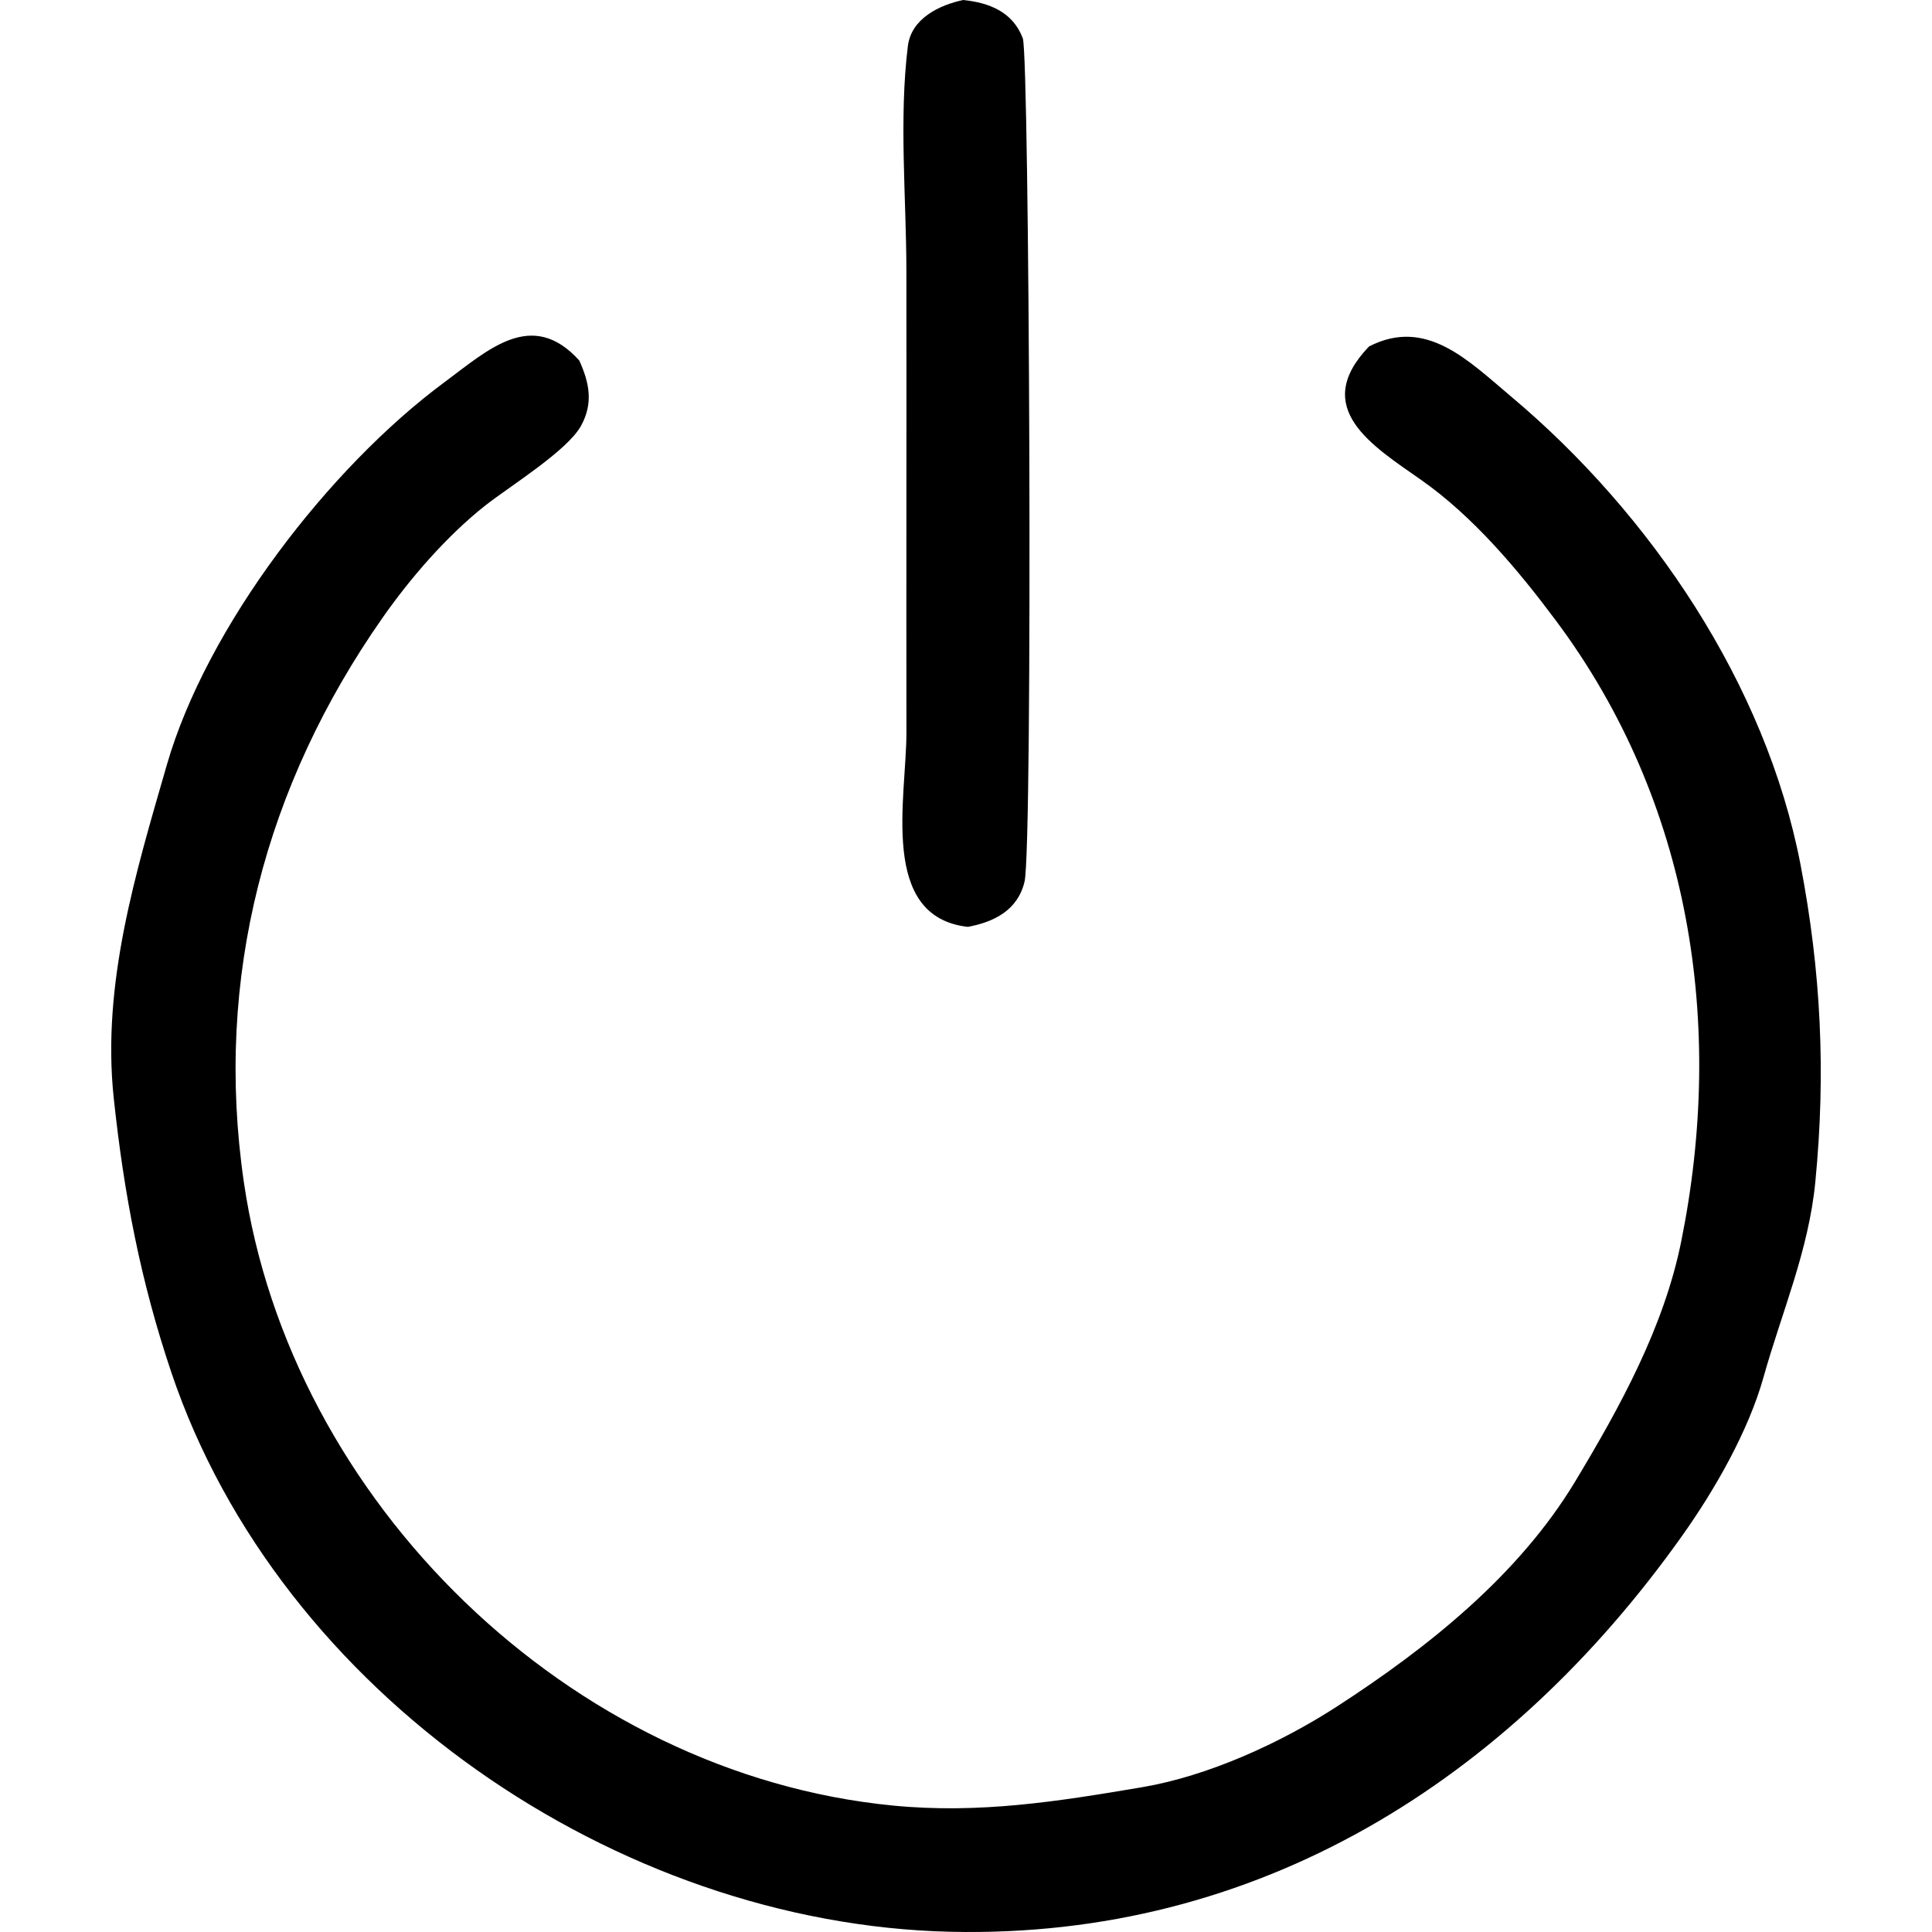
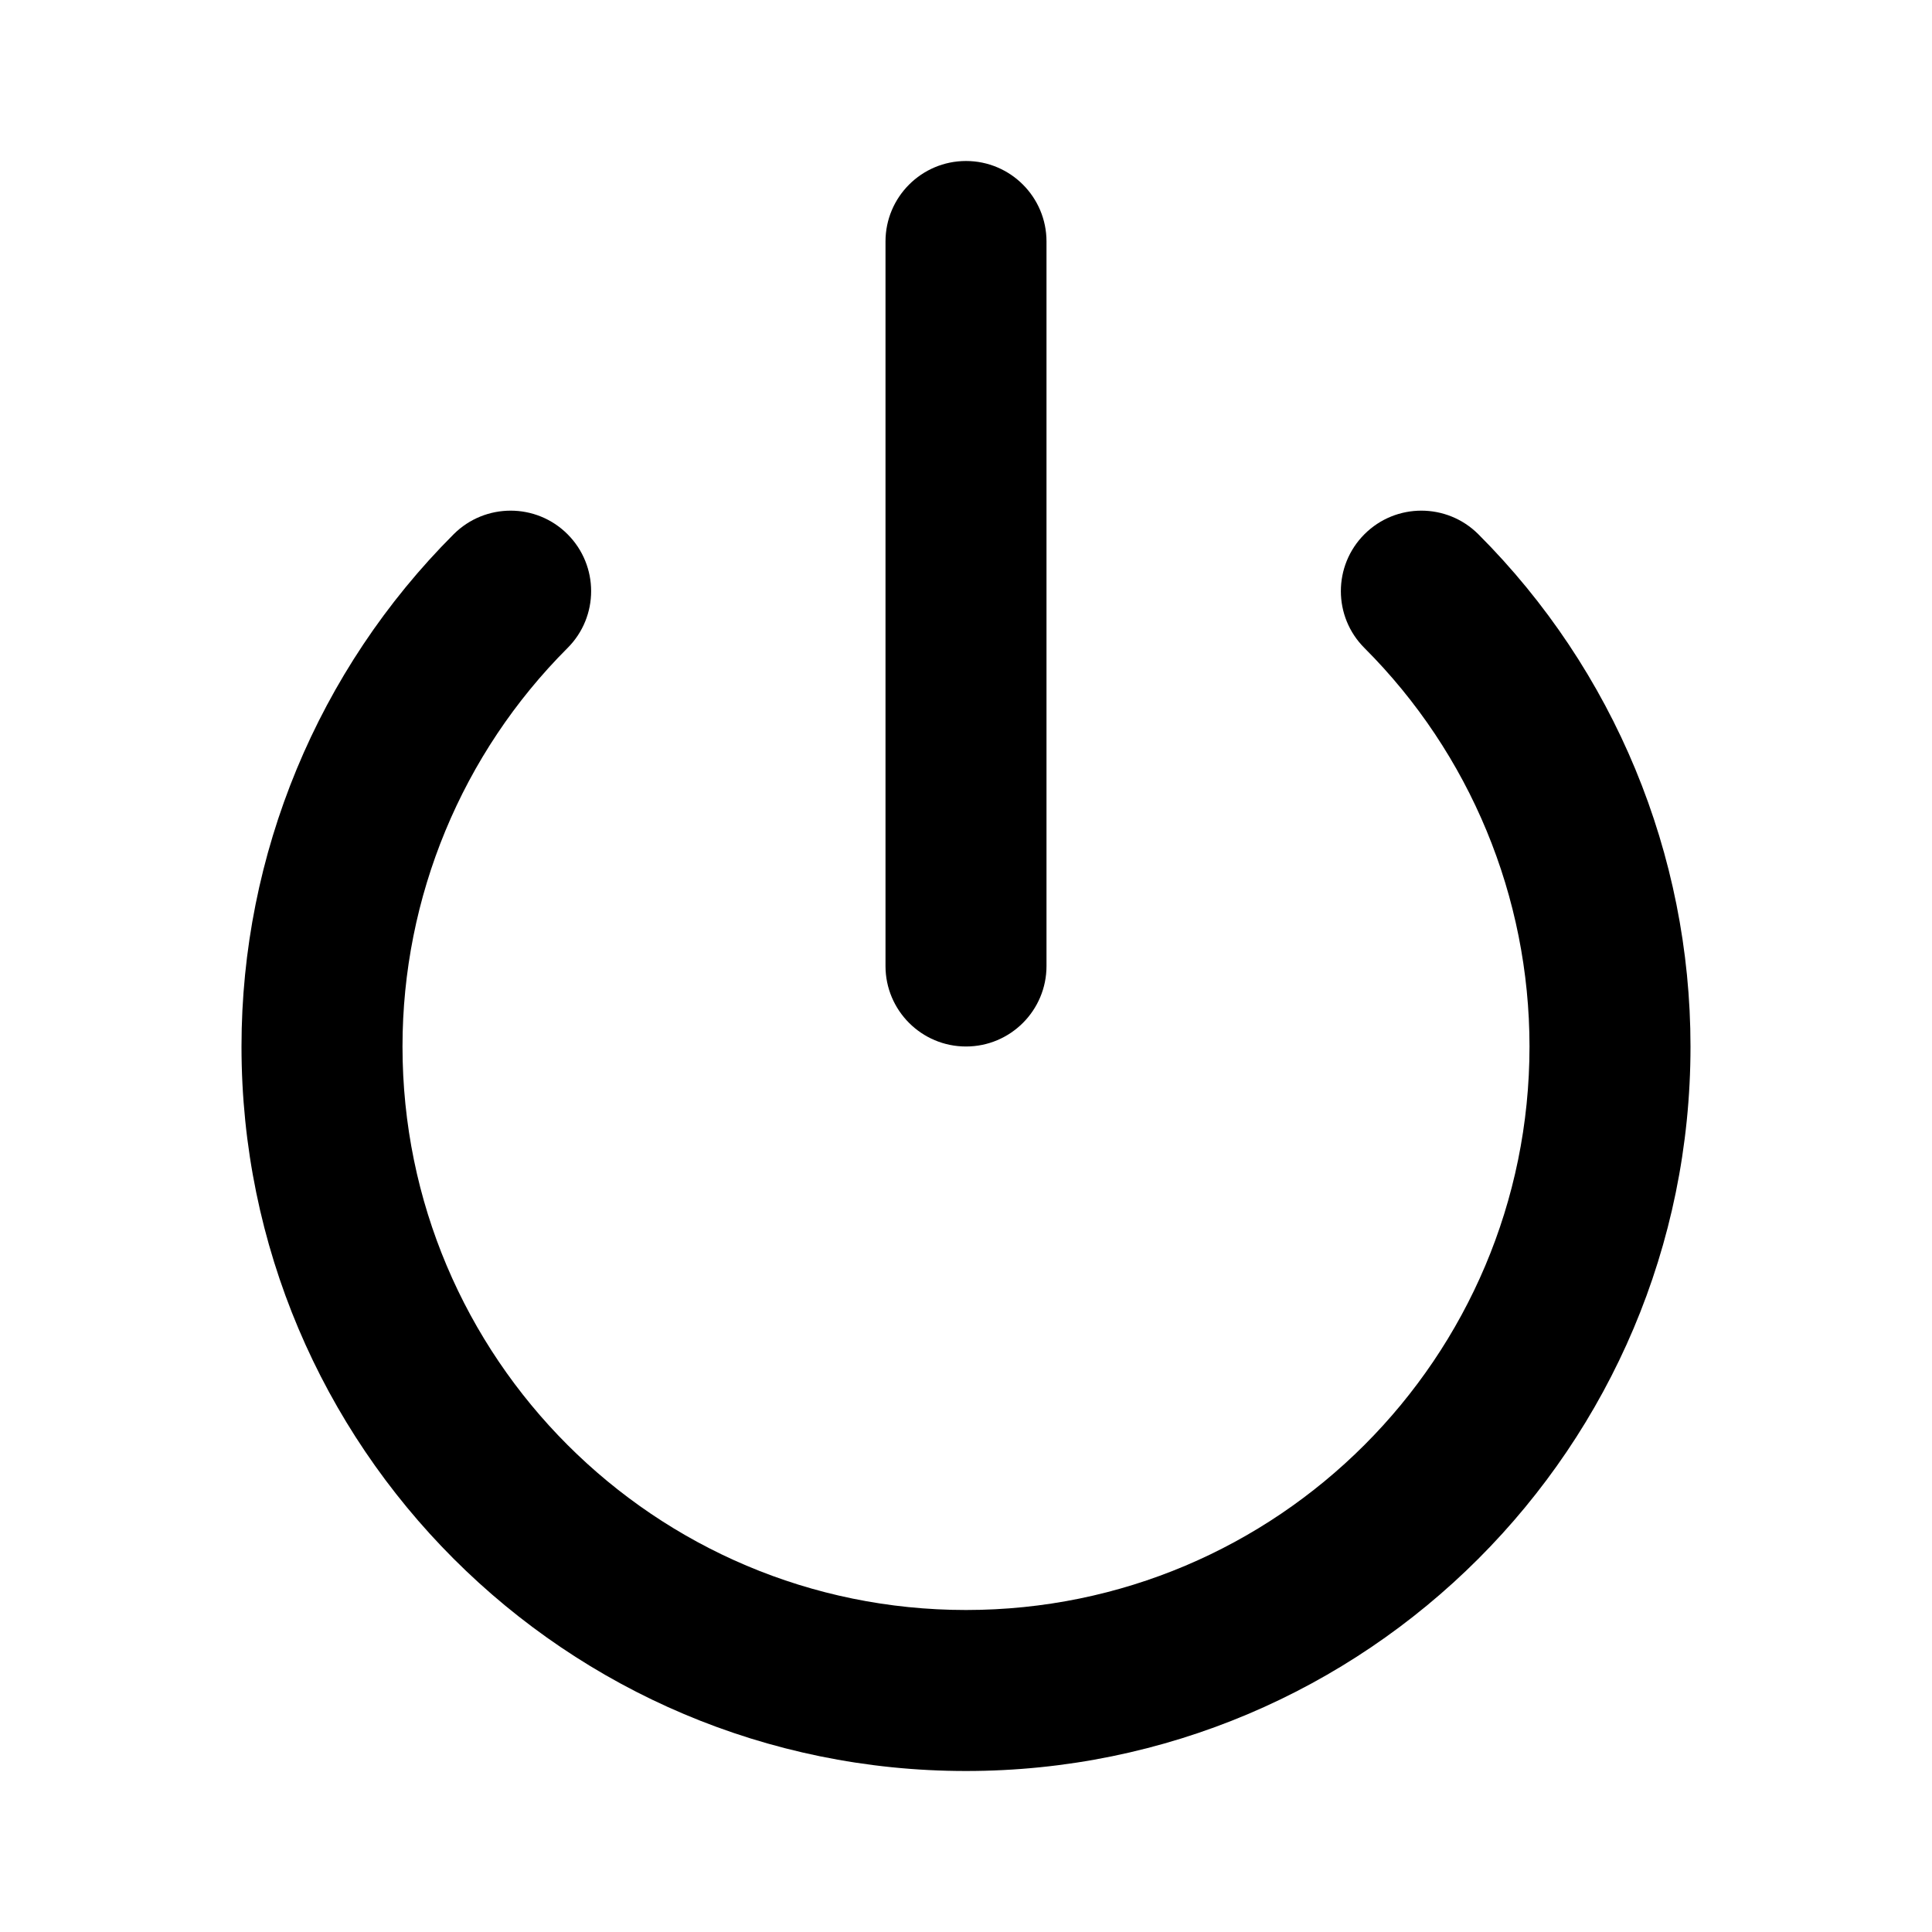
- <svg xmlns="http://www.w3.org/2000/svg" viewBox="0 0 826.538 826.538" width="826.538" height="826.538" version="1.1" id="svg5">
-   <defs id="defs9" />
-   <g id="layer1" transform="translate(-93.7568,-55.02)">
-     <path d="m 507.832,451.55 c -38.21,-4.3 -26.25,-55.32 -26.29,-83.3 -0.1,-65.83 0.08,-131.67 -0.02,-197.5 -0.05,-31.38 -3.21,-64.95 0.63,-96 1.47,-11.94 13.67,-17.61 23.68,-19.73 10.99,1.13 21.24,5.02 25.5,16.41 2.83,7.56 4.36,345.68 0.73,360.82 -2.93,12.25 -13.11,17.21 -24.23,19.3 z m 171.6,-248.3 c 24.46,-12.59 42.43,5.98 60.9,21.5 59.7,50.17 108.86,123.05 123.68,200 8.81,45.79 10.93,89.23 6.36,136 -2.87,29.41 -14.32,55.51 -22.17,83.5 -6.51,23.21 -20.95,48.33 -34.94,68 -74.25,104.45 -181.31,172.25 -312.93,169.21 -142.63,-3.28 -286.92,-101.83 -333.24,-239.21 -13.17,-39.05 -20.29,-76.21 -24.68,-117.5 -5.21,-48.92 9.55,-96.82 22.72,-142.5 17.06,-59.15 69.37,-127.13 118.7,-163.66 18.71,-13.85 37.45,-31.78 57.75,-9.34 4.32,9.57 6.08,18.23 0.75,27.93 -5.89,10.72 -30.48,25.85 -40.92,34.07 -16.37,12.9 -32.04,30.99 -43.95,48 -50.18,71.66 -72.11,154.06 -59.38,241.5 19.86,136.43 139.25,253.25 277.75,266.72 37,3.6 70.65,-1.78 106.5,-7.85 28.35,-4.8 59.24,-18.89 83.5,-34.6 38.74,-25.11 77.64,-56.05 101.85,-96.27 19.3,-32.05 37.91,-66 45.3,-102.5 18.84,-93 4.06,-188.36 -53.41,-265.5 -16.28,-21.85 -35.41,-44.69 -57.95,-60.5 -20.7,-14.52 -47.42,-30.69 -22.19,-57 z" fill="#000000" fill-rule="nonzero" id="path2" />
-   </g>
+ <svg xmlns="http://www.w3.org/2000/svg" viewBox="0 0 24 24" width="24" height="24">
+   <path fill="currentColor" d="M5.636 6.636C6.027 6.246 6.66 6.246 7.05 6.636C7.441 7.027 7.441 7.66 7.05 8.05C5.737 9.363 5 11.143 5 13C5 16.866 8.134 20 12 20C15.866 20 19 16.866 19 13C19 11.143 18.263 9.363 16.95 8.05C16.559 7.66 16.559 7.027 16.95 6.636C17.34 6.246 17.973 6.246 18.364 6.636C20.052 8.324 21 10.613 21 13C21 17.971 16.971 22 12 22C7.029 22 3 17.971 3 13C3 10.613 3.948 8.324 5.636 6.636ZM12 2C12.552 2 13 2.448 13 3V12C13 12.552 12.552 13 12 13C11.448 13 11 12.552 11 12V3C11 2.448 11.448 2 12 2Z" />
</svg>
